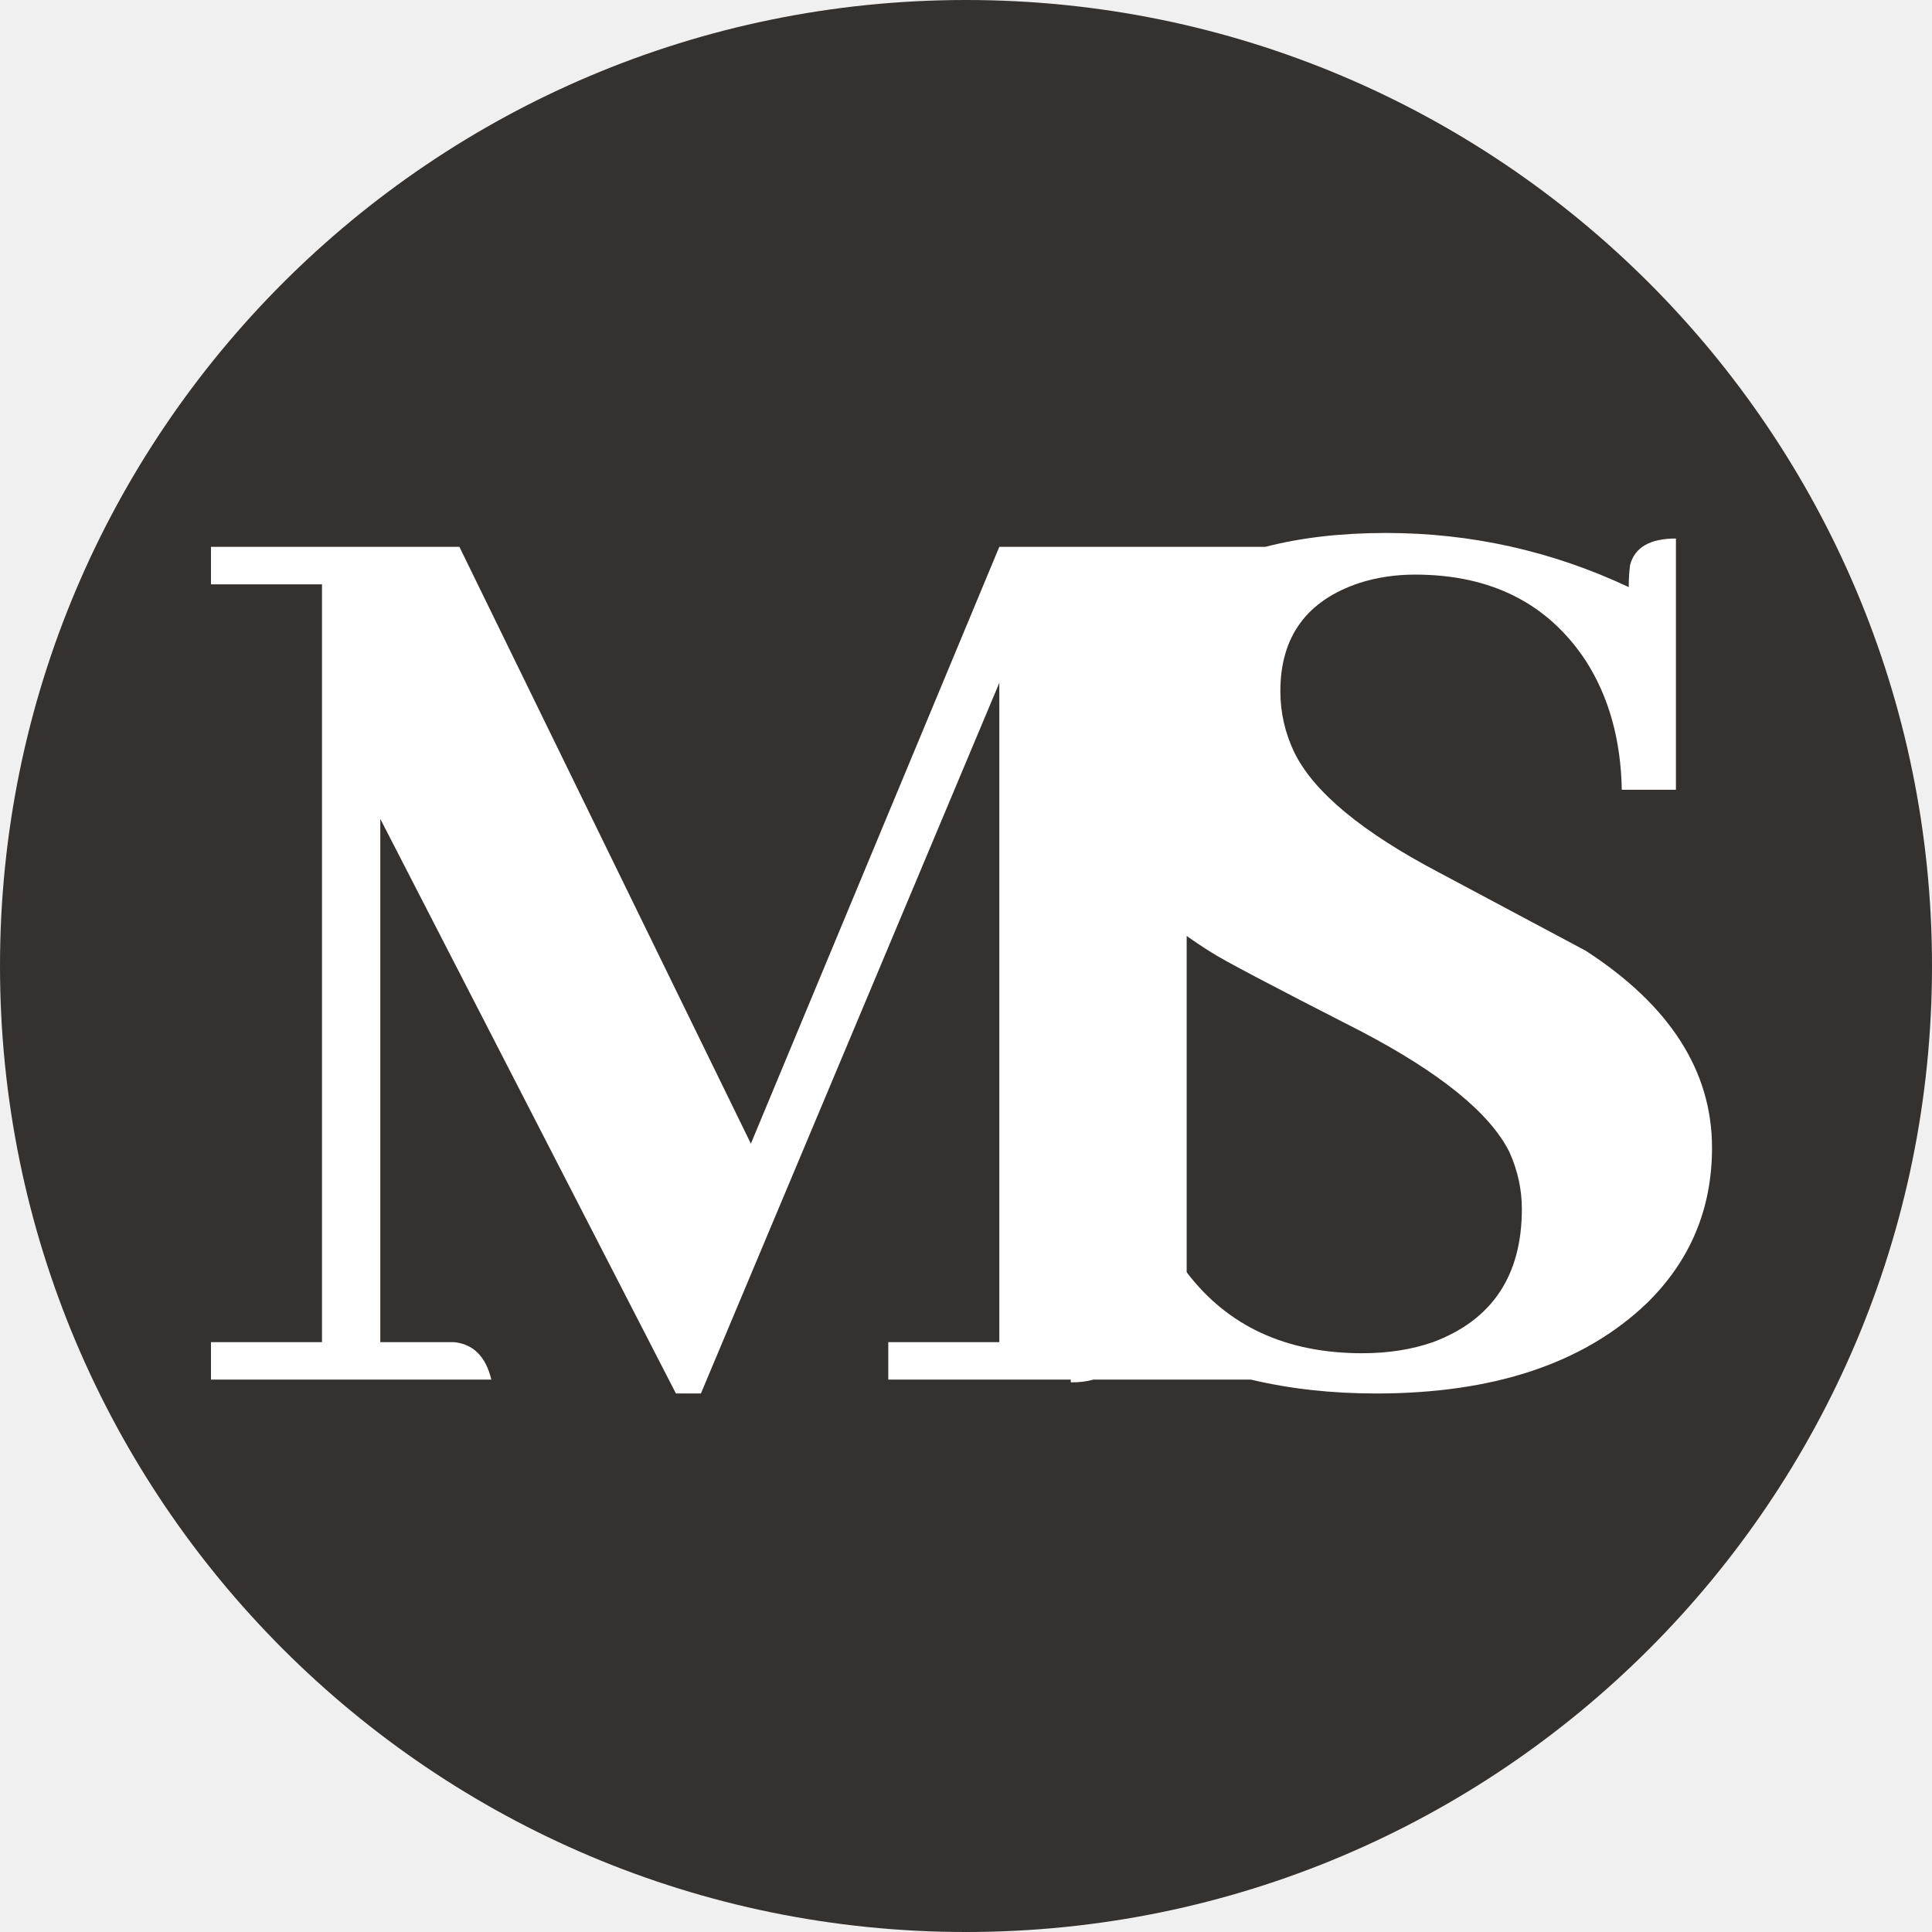
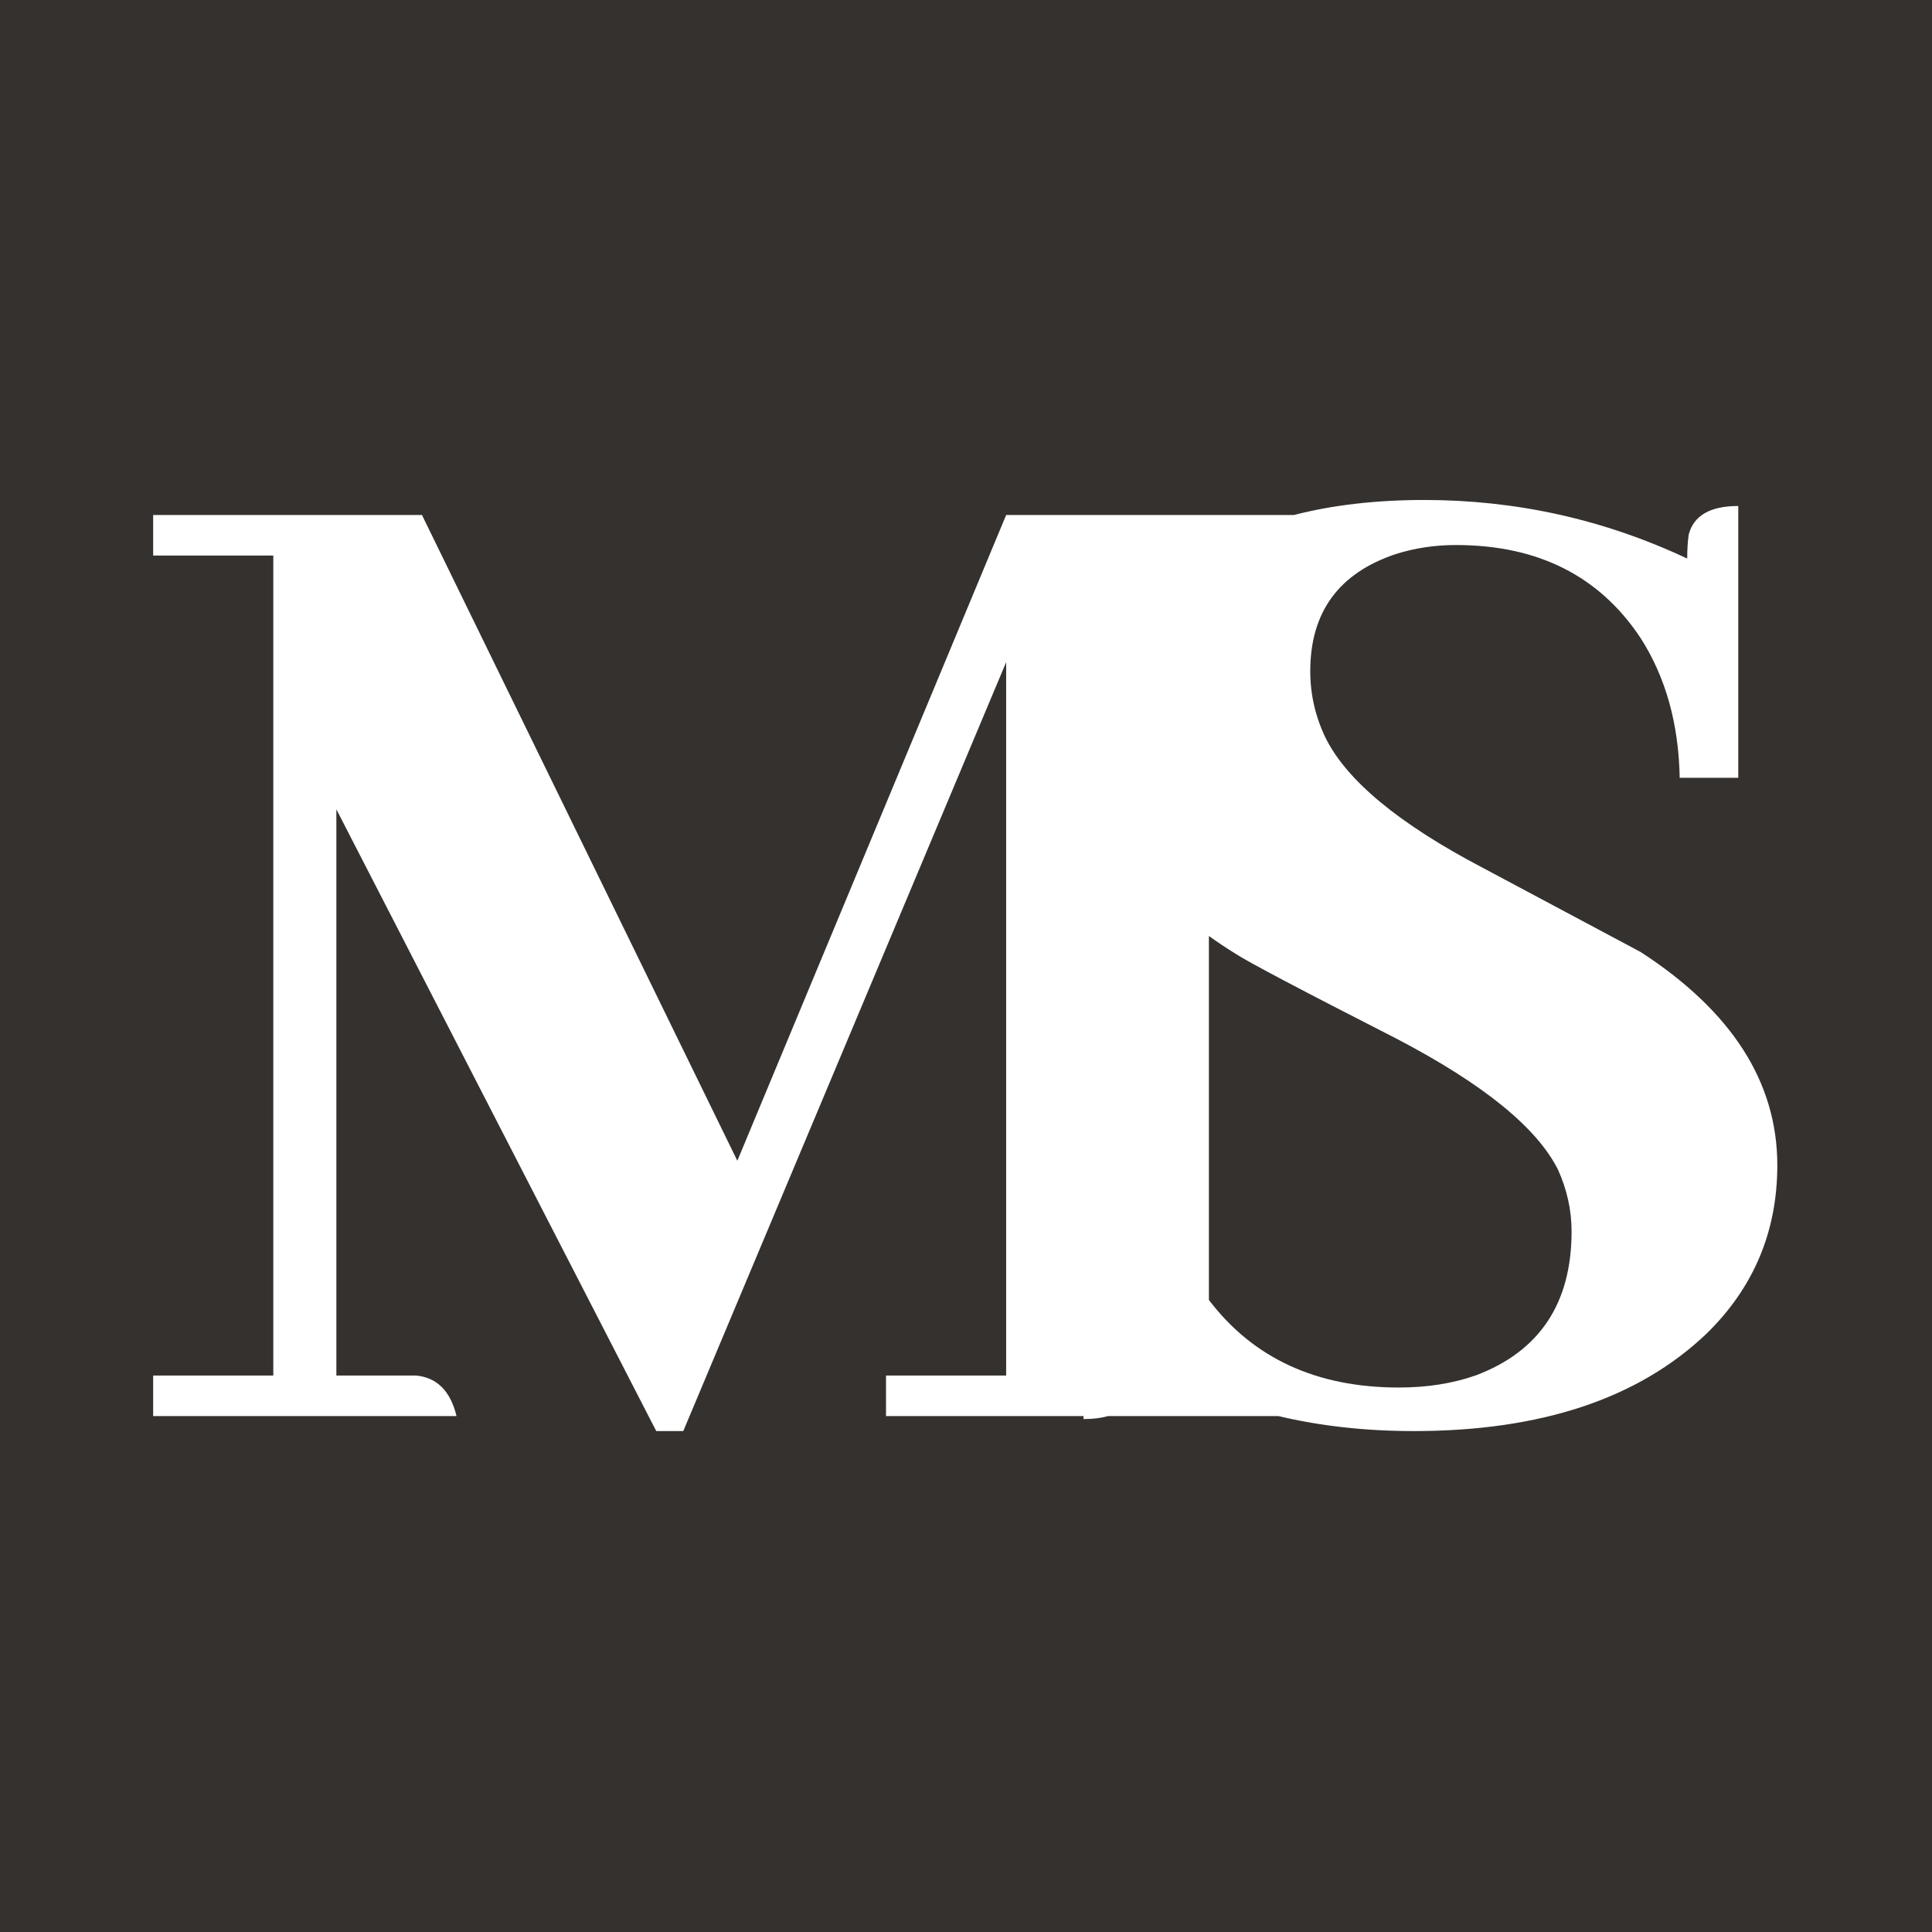
- <svg xmlns="http://www.w3.org/2000/svg" width="174" height="174" viewBox="0 0 174 174" fill="none">
-   <rect width="174" height="174" rx="87" fill="#34312E" />
-   <path d="M124.812 48C132.479 48 139.771 49.625 146.688 52.875C146.688 52.125 146.729 51.458 146.812 50.875C147.229 49.292 148.604 48.5 150.938 48.5V71.125H146.062C145.979 66.625 144.896 62.75 142.812 59.5C139.396 54.333 134.271 51.75 127.438 51.75C125.688 51.75 124.021 52 122.438 52.5C117.688 54.083 115.312 57.333 115.312 62.25C115.312 64.167 115.729 66 116.562 67.75C118.312 71.333 122.688 74.958 129.688 78.625C137.354 82.708 141.729 85.042 142.812 85.625C150.396 90.542 154.188 96.458 154.188 103.375C154.188 108.875 152.229 113.542 148.312 117.375C142.646 122.792 134.521 125.5 123.938 125.5C119.916 125.5 116.156 125.083 112.657 124.25H98.472C97.907 124.415 97.229 124.5 96.438 124.5V124.25H80V120.875H90V61.5L63.125 125.5H60.875L34.25 73.75V120.875H40.875C42.625 121.042 43.75 122.167 44.25 124.25H19V120.875H29V52.625H19V49.25H41.375L67.625 103L90 49.25H113.959C117.181 48.418 120.798 48 124.812 48ZM106.875 114.582C110.568 119.443 115.837 121.875 122.688 121.875C125.021 121.875 127.146 121.542 129.062 120.875C134.396 118.875 137.062 114.875 137.062 108.875C137.062 107.125 136.688 105.417 135.938 103.75C134.188 100.25 129.729 96.625 122.562 92.875C114.562 88.792 110.062 86.417 109.062 85.75C108.296 85.274 107.567 84.788 106.875 84.293V114.582Z" fill="white" />
+ <svg xmlns="http://www.w3.org/2000/svg" width="1024" height="1024" viewBox="0 0 1024 1024" fill="none">
+   <rect width="1024" height="1024" fill="#34312E" />
+   <path d="M754.961 265C803.78 265 850.211 275.348 894.255 296.043C894.255 291.267 894.52 287.022 895.051 283.308C897.704 273.225 906.46 268.184 921.318 268.184V412.254H890.275C889.745 383.599 882.846 358.925 869.58 338.229C847.824 305.329 815.189 288.879 771.676 288.879C760.532 288.879 749.92 290.471 739.838 293.655C709.591 303.738 694.468 324.432 694.468 355.74C694.468 367.945 697.12 379.619 702.427 390.763C713.57 413.58 741.43 436.663 786.004 460.012C834.823 486.013 862.681 500.871 869.58 504.586C917.869 535.894 942.014 573.57 942.014 617.613C942.014 652.636 929.543 682.352 904.603 706.762C868.519 741.254 816.781 758.5 749.389 758.5C723.779 758.5 699.835 755.845 677.555 750.54H587.28C583.675 751.601 579.34 752.132 574.276 752.132V750.54H469.606V729.049H533.284V350.965L362.15 758.5H347.823L178.282 428.97V729.049H220.469C231.612 730.11 238.776 737.274 241.96 750.54H81.174V729.049H144.852V294.451H81.174V272.96H223.652L390.806 615.226L533.284 272.96H685.812C706.336 267.656 729.385 265 754.961 265ZM640.739 689C664.254 719.944 697.817 735.417 741.43 735.417C756.288 735.417 769.819 733.294 782.023 729.049C815.985 716.313 832.966 690.843 832.966 652.637C832.966 641.493 830.578 630.615 825.802 620.002C814.658 597.715 786.269 574.631 740.634 550.752C689.692 524.75 661.037 509.627 654.669 505.382C649.789 502.351 645.147 499.259 640.739 496.109V689Z" fill="white" />
</svg>
